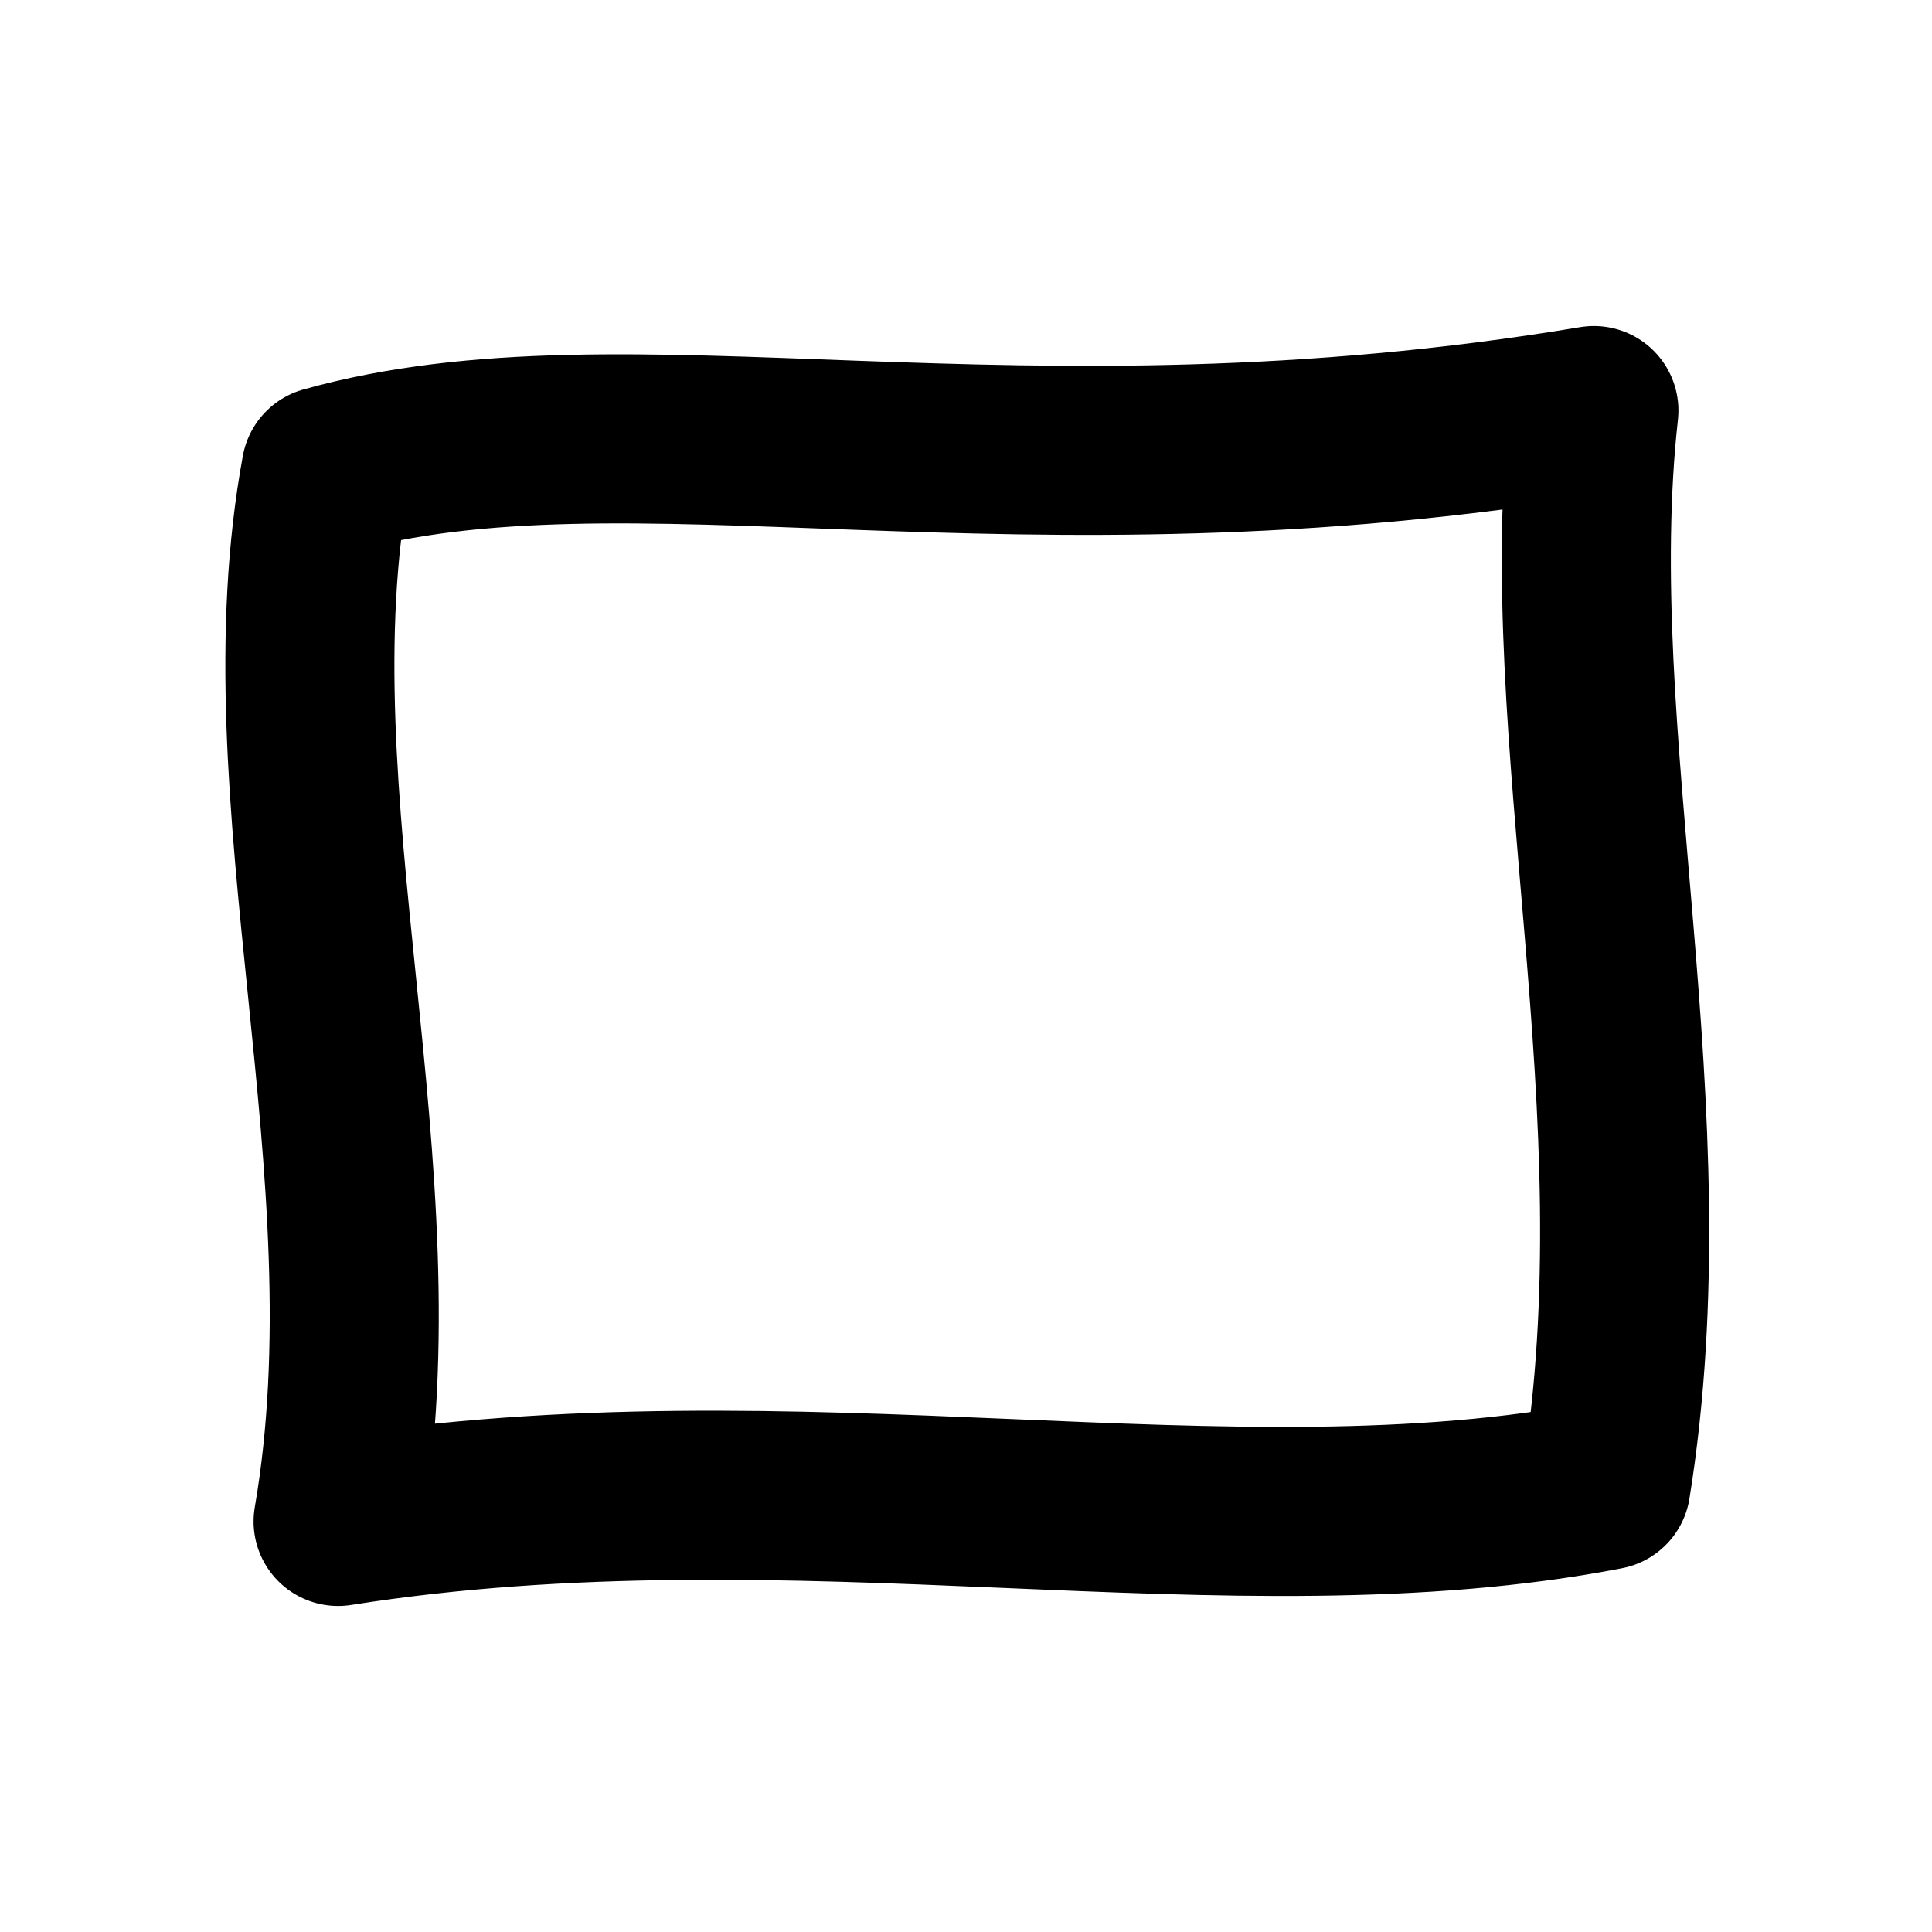
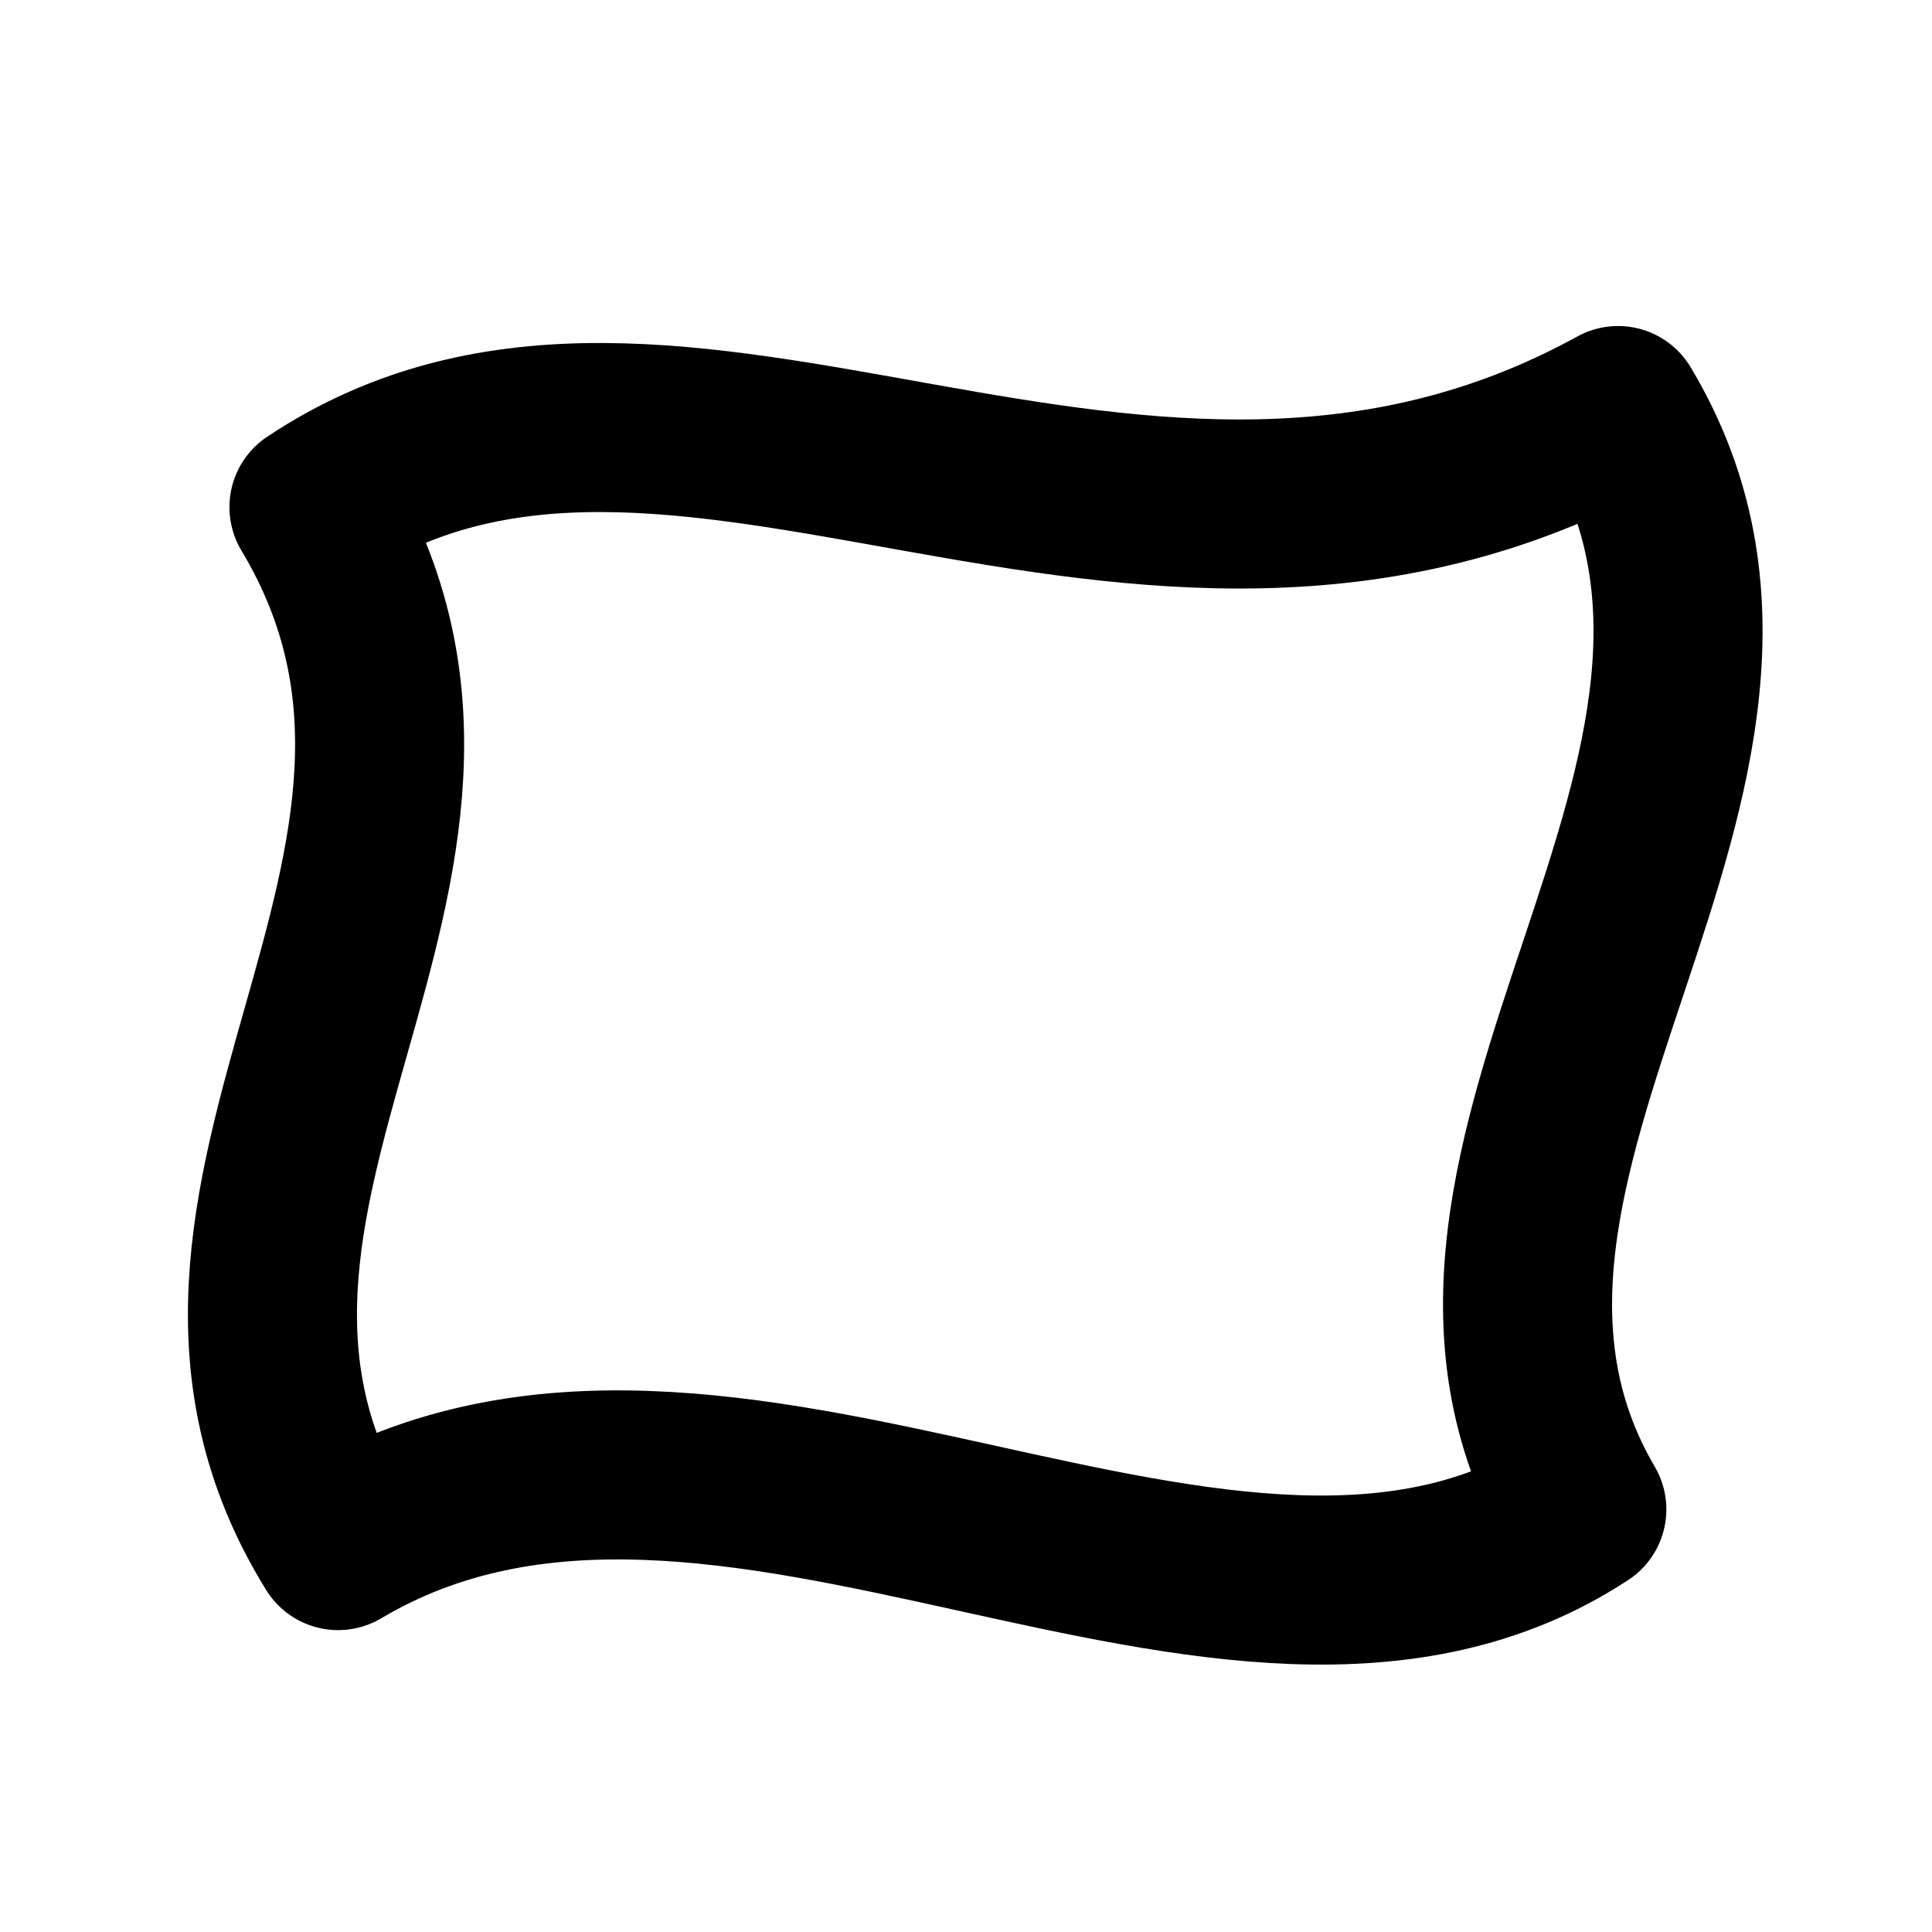
<svg xmlns="http://www.w3.org/2000/svg" viewBox="0 0 16 16" fill="none" stroke="#000" stroke-width="1.4" stroke-linecap="round" stroke-linejoin="round">
-   <path d="M2.7 3.9C5.2 3.2 8.4 4.2 13.2 3.4C12.9 6.1 13.8 9.2 13.3 12.3C10.2 12.9 6.6 12 2.8 12.6C3.3 9.7 2.2 6.6 2.7 3.9Z" />
+   <path d="M2.6 4.2C5.6 2.2 9.4 5.6 13.4 3.4C15.2 6.4 11.4 9.6 13.1 12.5C10.2 14.4 6 10.9 2.8 12.8C1 9.9 4.4 7.2 2.6 4.2Z" />
</svg>
